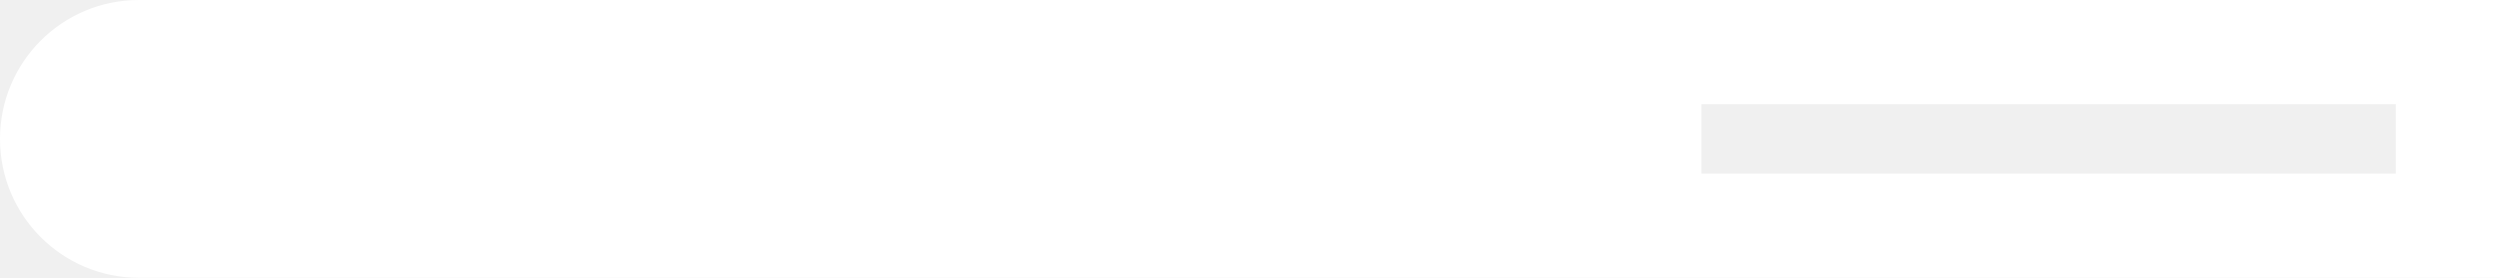
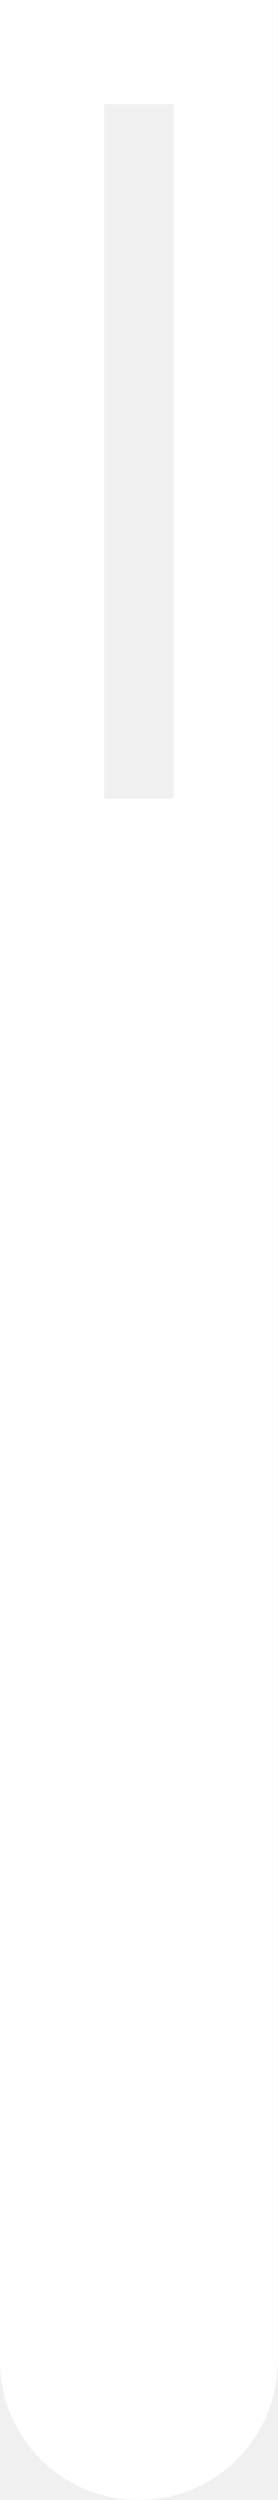
- <svg xmlns="http://www.w3.org/2000/svg" width="72" height="8" viewBox="0 0 72 8">
+ <svg xmlns="http://www.w3.org/2000/svg" viewBox="0 0 8 72">
  <defs>
-     <style>.a{fill:#fff;}</style>
+     <style>.cls-1{fill:#fff;}</style>
  </defs>
-   <g transform="translate(-636 -396)">
-     <path class="a" d="M4,72a4,4,0,0,1-4-4V0H8V68A4,4,0,0,1,4,72ZM3,3V23H5V3Z" transform="translate(708 396) rotate(90)" />
-   </g>
+   <path class="cls-1" d="M4,72a4,4,0,0,1-4-4V0H8V68A4,4,0,0,1,4,72ZM3,3V23H5V3Z" />
</svg>
